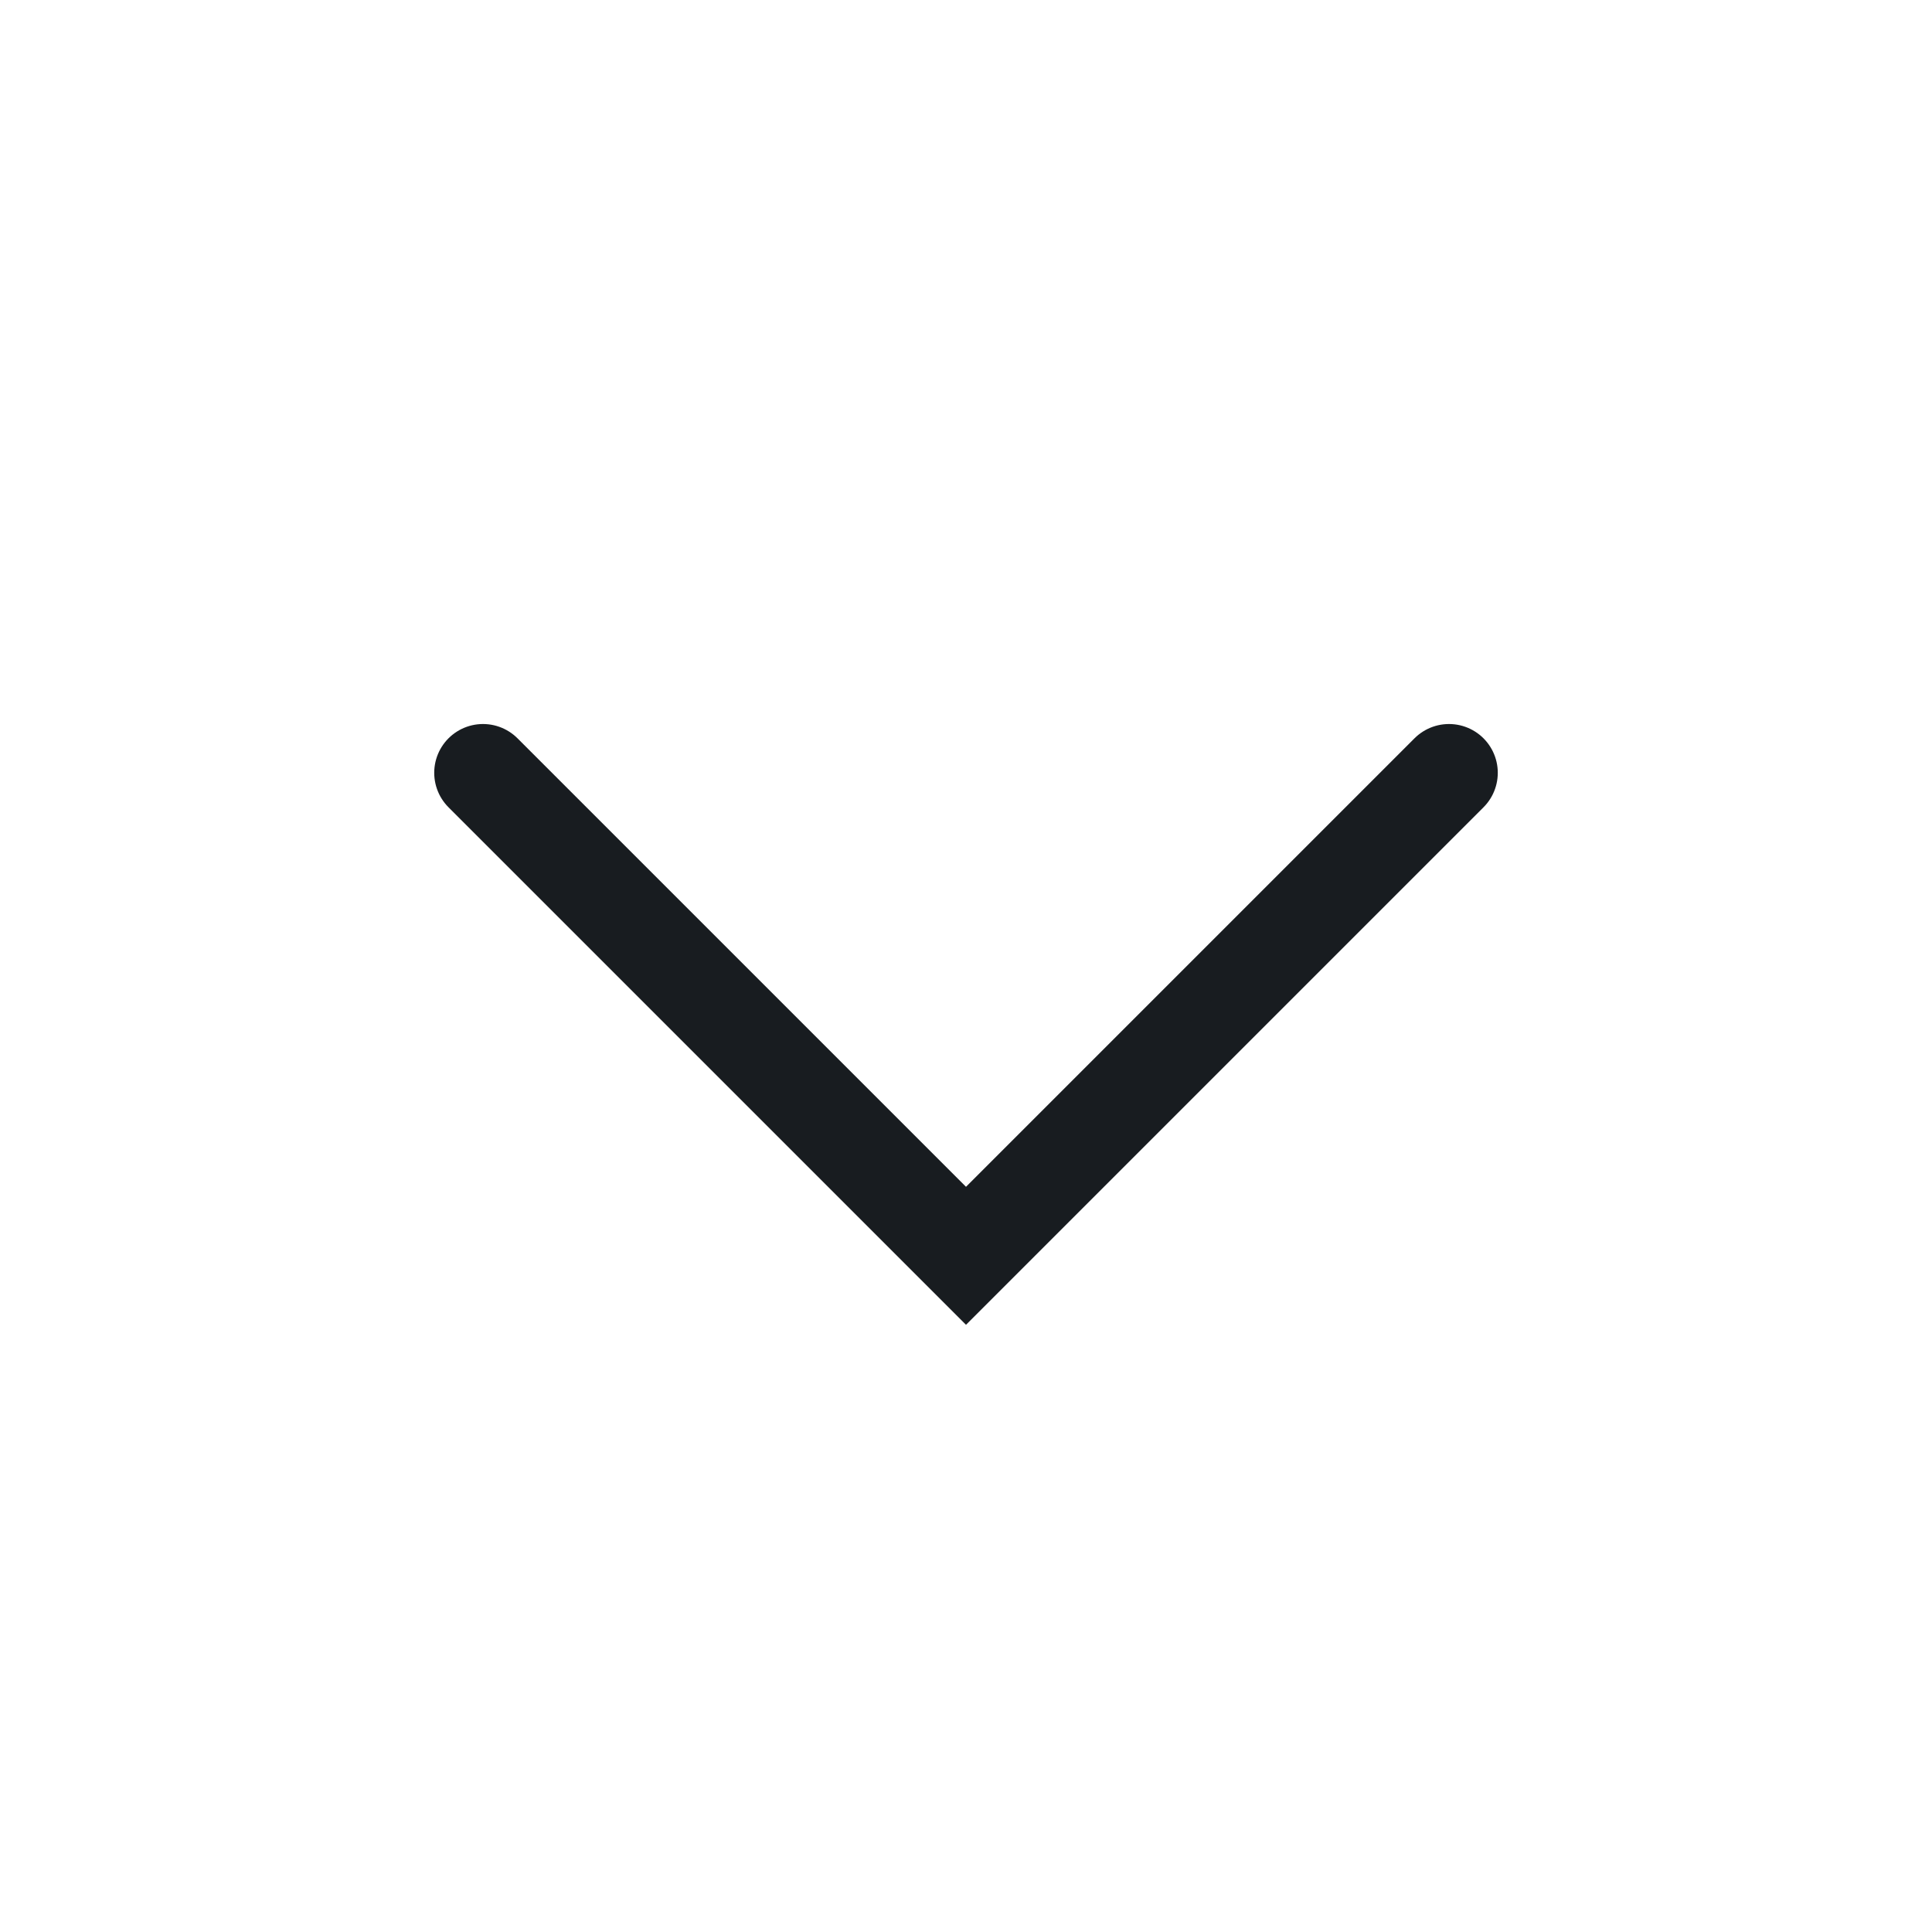
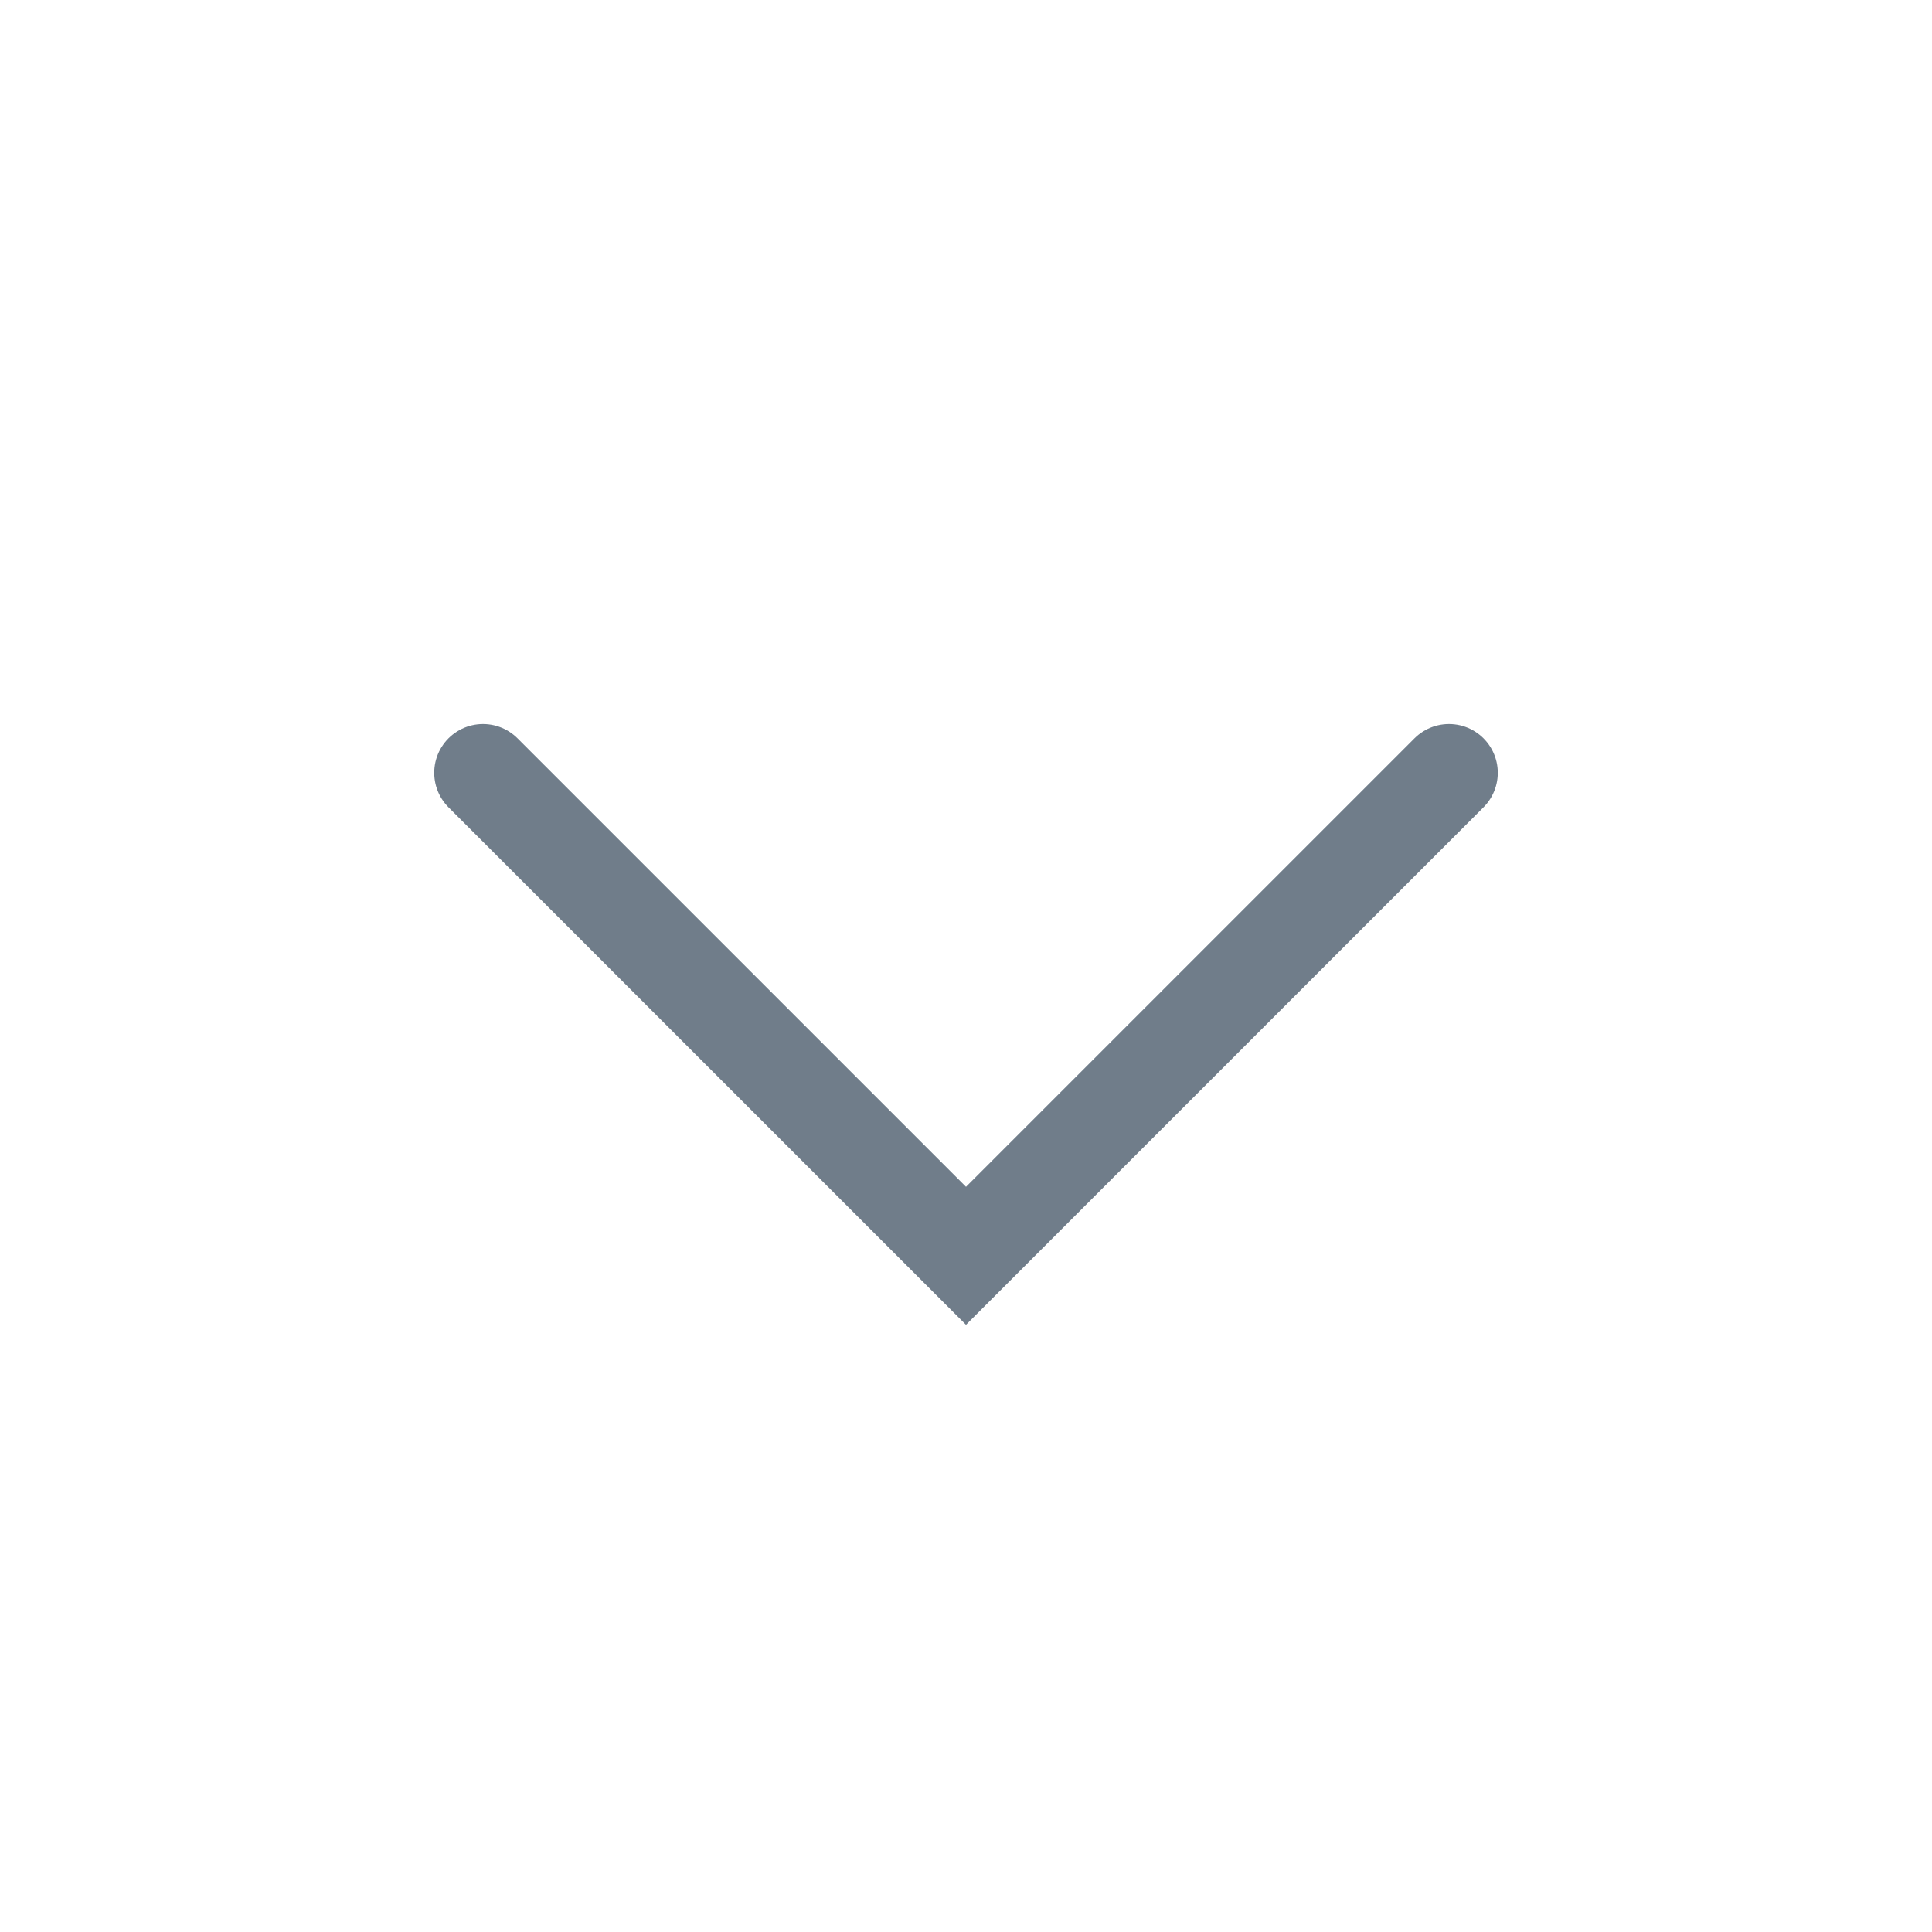
<svg xmlns="http://www.w3.org/2000/svg" viewBox="0 0 50 50" version="1.2" baseProfile="tiny">
  <defs>
</defs>
  <g fill="none" stroke="black" stroke-width="1" fill-rule="evenodd" stroke-linecap="square" stroke-linejoin="bevel">
    <g fill="none" stroke="#000000" stroke-opacity="1" stroke-width="1" stroke-linecap="square" stroke-linejoin="bevel" transform="matrix(1,0,0,1,0,0)" font-family="Noto Sans" font-size="10" font-weight="400" font-style="normal">
</g>
-     <g fill="none" stroke="#181c20" stroke-opacity="1" stroke-width="1.01" stroke-linecap="round" stroke-linejoin="miter" stroke-miterlimit="2" transform="matrix(2.5,0,0,2.5,2.5,2.5)" font-family="Noto Sans" font-size="10" font-weight="400" font-style="normal">
+     <g fill="none" stroke="#707d8a" stroke-opacity="1" stroke-width="1.01" stroke-linecap="round" stroke-linejoin="miter" stroke-miterlimit="2" transform="matrix(2.5,0,0,2.5,2.5,2.5)" font-family="Noto Sans" font-size="10" font-weight="400" font-style="normal">
      <polyline fill="none" vector-effect="none" points="4,7 9,12 14,7 " />
    </g>
    <g fill="none" stroke="#000000" stroke-opacity="1" stroke-width="1" stroke-linecap="square" stroke-linejoin="bevel" transform="matrix(1,0,0,1,0,0)" font-family="Noto Sans" font-size="10" font-weight="400" font-style="normal">
</g>
  </g>
</svg>
